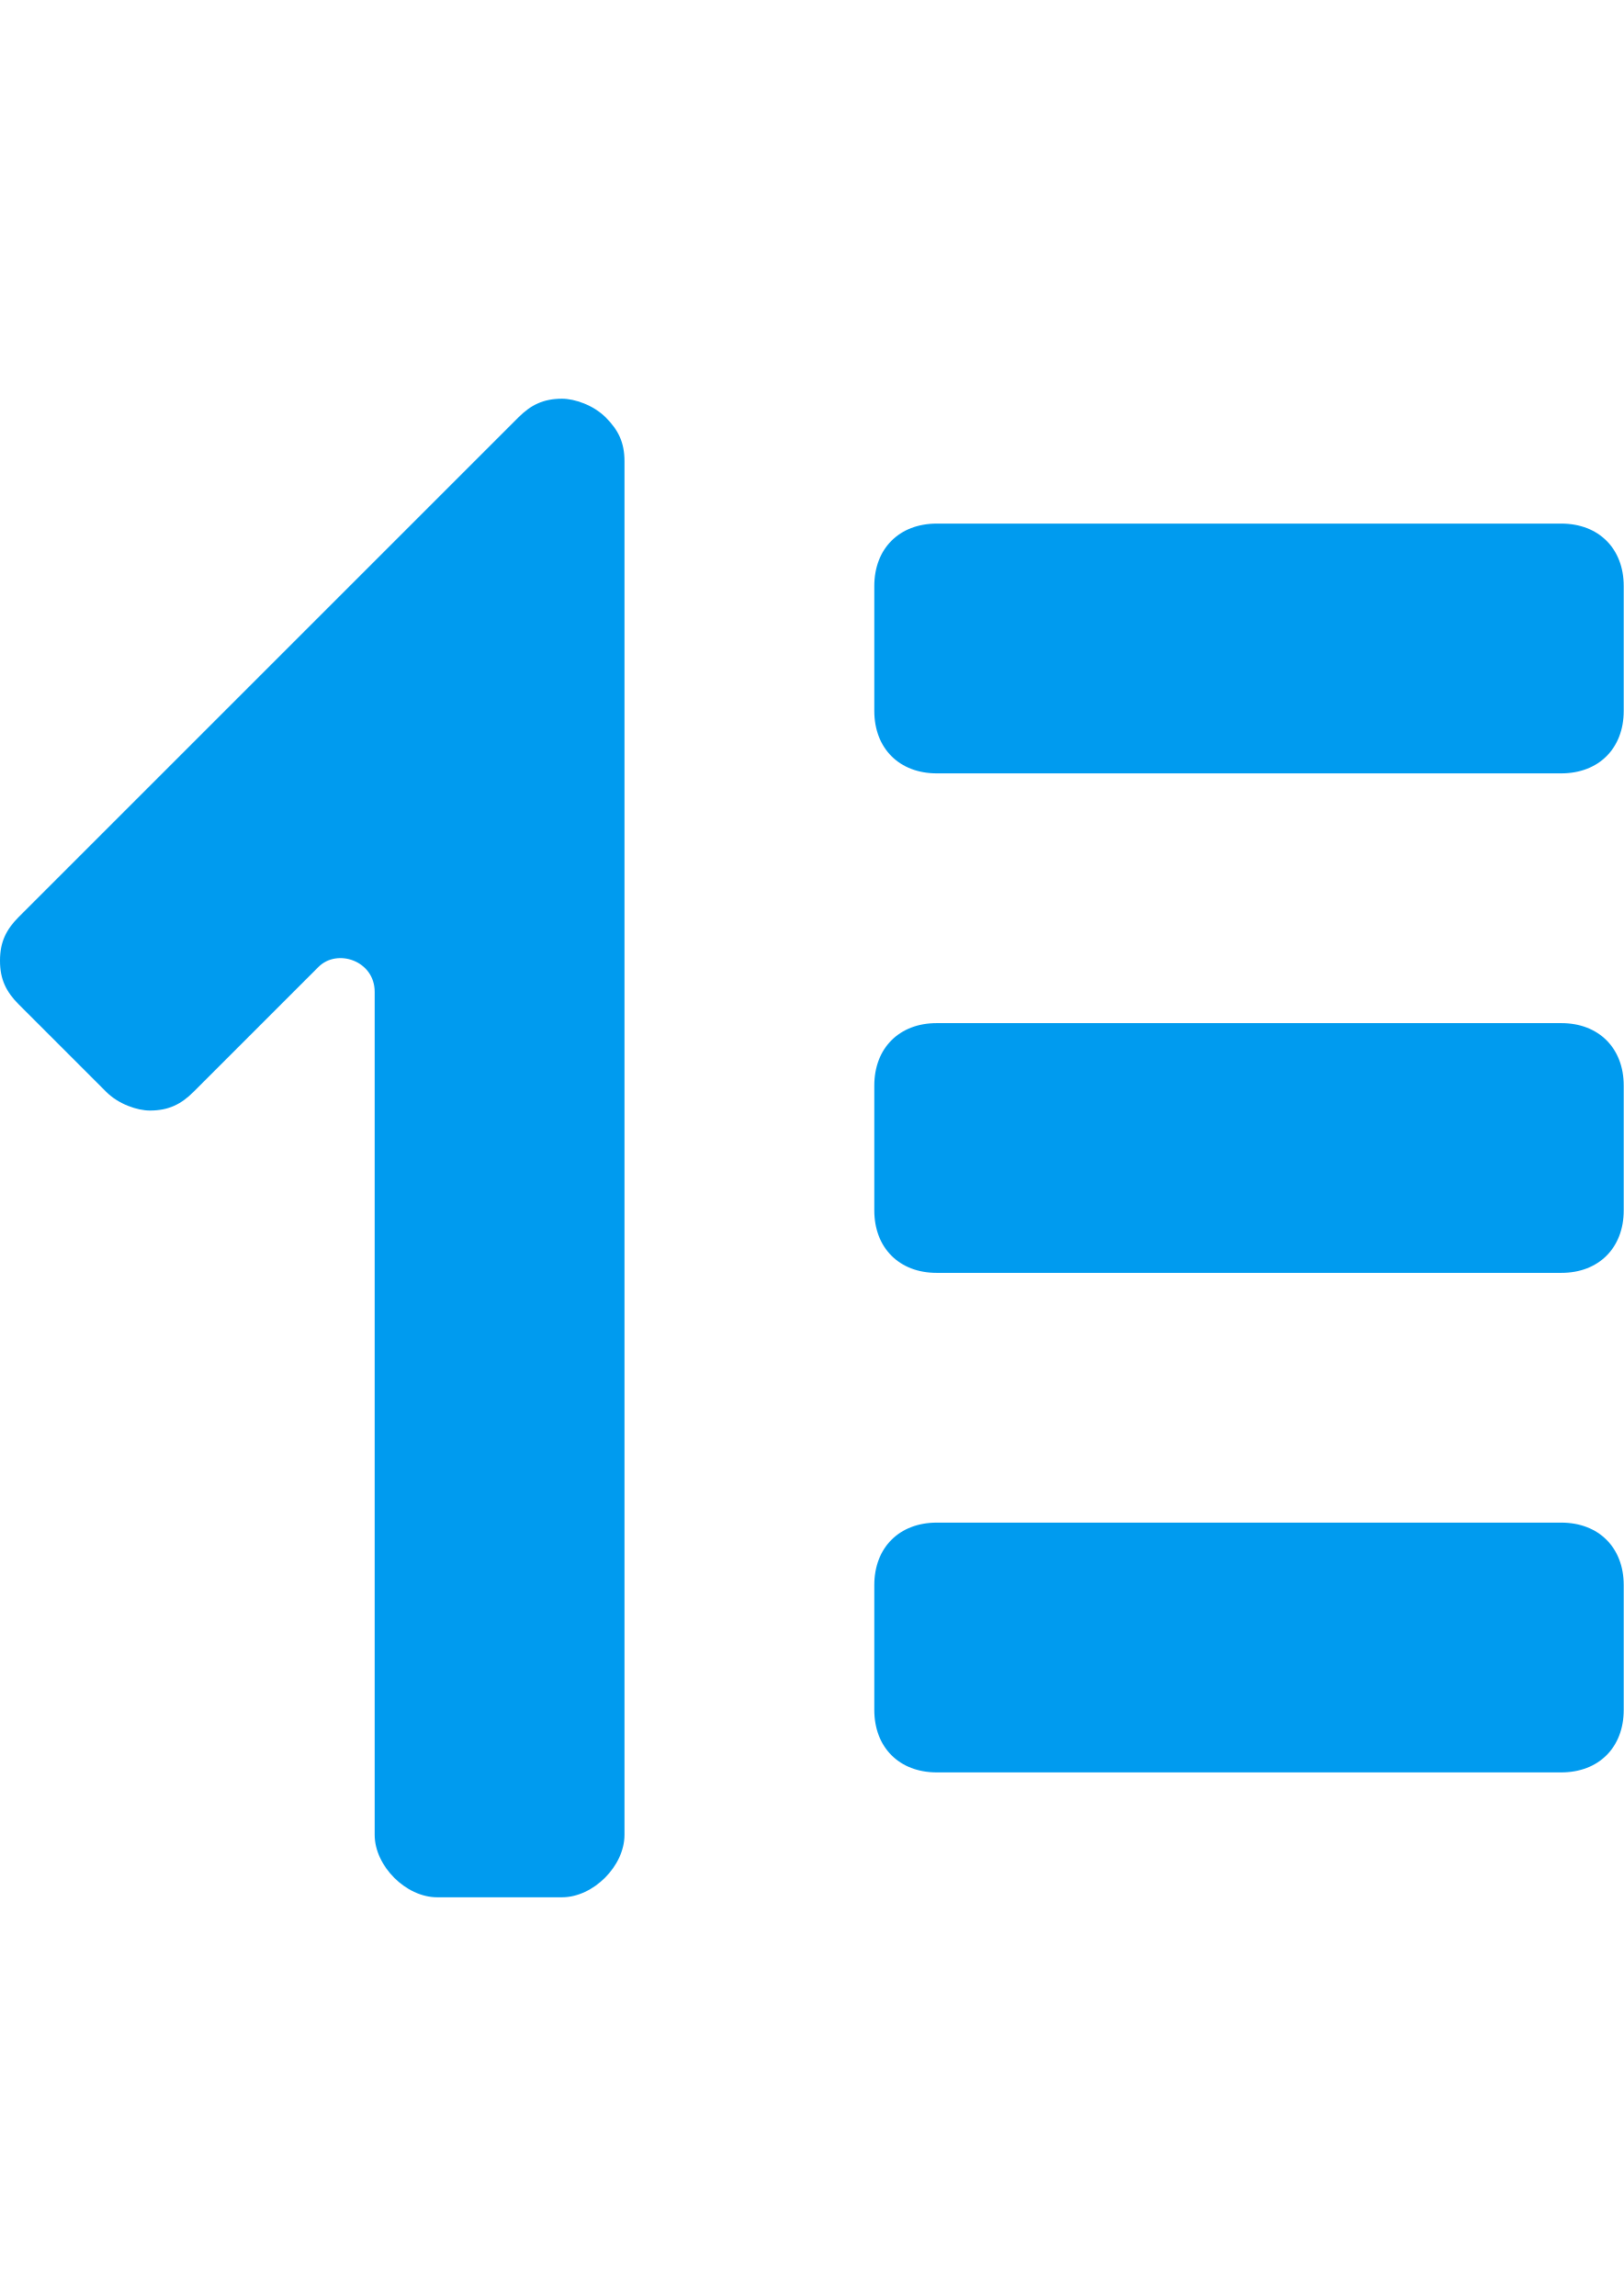
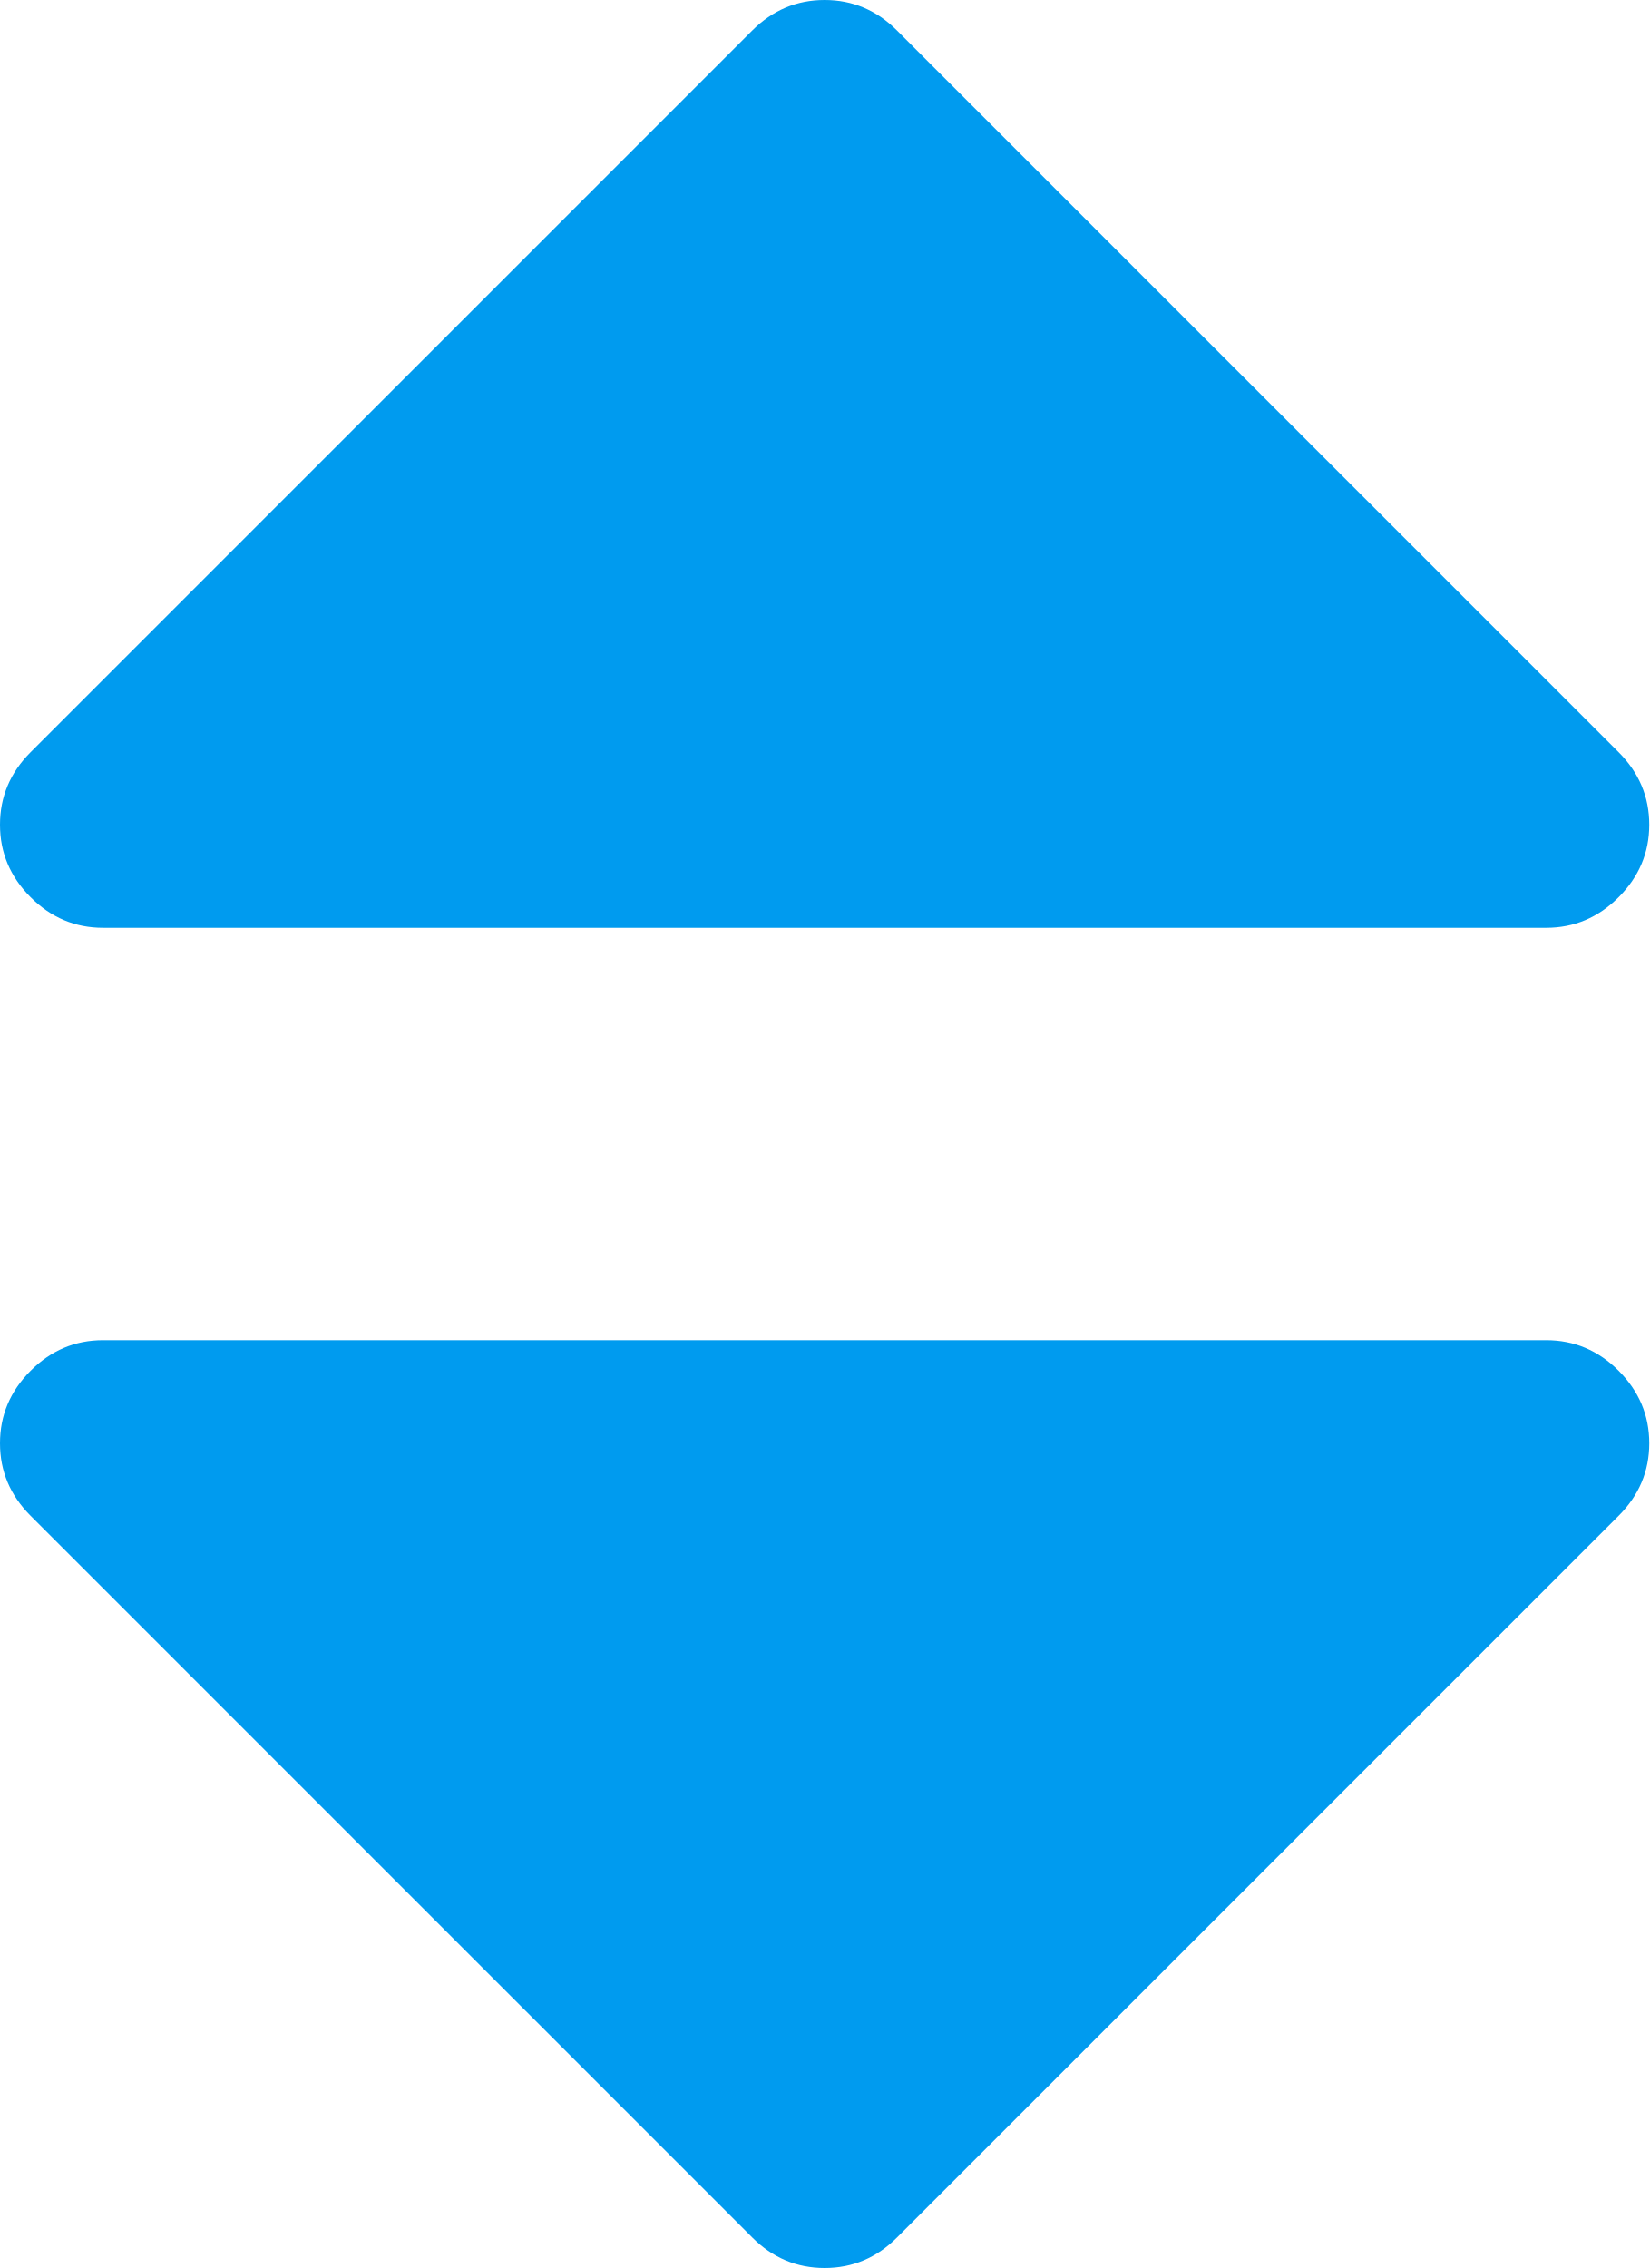
- <svg xmlns="http://www.w3.org/2000/svg" version="1.1" id="Layer_1" x="0px" y="0px" width="595.279px" height="841.891px" viewBox="0 0 595.279 841.891" enable-background="new 0 0 595.279 841.891" xml:space="preserve">
+ <svg xmlns="http://www.w3.org/2000/svg" version="1.1" id="Capa_1" x="0px" y="0px" width="292.362px" height="401.998px" viewBox="0 0 292.362 401.998" enable-background="new 0 0 292.362 401.998" xml:space="preserve">
  <g>
-     <path fill="#009BEF" d="M343.428,649.898h228.953c13.738,0,22.896-9.158,22.896-22.896v-45.791   c0-13.737-9.158-22.896-22.896-22.896H343.428c-13.735,0-22.896,9.158-22.896,22.896v45.791   C320.534,640.74,329.692,649.898,343.428,649.898z" />
-     <path fill="#009BEF" d="M343.428,466.736h228.953c13.738,0,22.896-9.158,22.896-22.896v-45.791   c0-13.737-9.158-22.896-22.896-22.896H343.428c-13.735,0-22.896,9.158-22.896,22.896v45.791   C320.534,457.578,329.692,466.736,343.428,466.736z" />
-     <path fill="#009BEF" d="M343.428,283.572h228.953c13.738,0,22.896-9.158,22.896-22.896v-45.791   c0-13.737-9.158-22.896-22.896-22.896H343.428c-13.735,0-22.896,9.158-22.896,22.896v45.791   C320.534,274.414,329.692,283.572,343.428,283.572z" />
-     <path fill="#009BEF" d="M6.867,368.286l32.054,32.054c4.579,4.579,11.447,6.868,16.026,6.868c6.867,0,11.446-2.289,16.025-6.868   l45.79-45.791c6.869-6.868,20.606-2.289,20.606,9.158v309.087c0,11.448,11.445,22.896,22.896,22.896h45.79   c11.448,0,22.896-11.447,22.896-22.896V169.095c0-6.868-2.289-11.447-6.868-16.026s-11.448-6.868-16.027-6.868   c-6.868,0-11.447,2.289-16.024,6.868L6.868,336.231C2.289,340.811,0,345.39,0,352.259C-0.002,359.127,2.288,363.706,6.867,368.286z   " />
+     <g>
+       <path fill="#009BEF" d="M18.273,164.452h255.813c4.949,0,9.233-1.807,12.849-5.424c3.612-3.616,5.427-7.898,5.427-12.847    c0-4.949-1.813-9.229-5.427-12.85L159.028,5.424C155.414,1.812,151.133,0,146.18,0s-9.232,1.812-12.85,5.424L5.424,133.331    C1.806,136.948,0,141.232,0,146.181c0,4.948,1.807,9.231,5.424,12.847C9.045,162.645,13.326,164.452,18.273,164.452z" />
+       <path fill="#009BEF" d="M274.087,237.549H18.273c-4.951,0-9.232,1.808-12.85,5.421C1.806,246.587,0,250.868,0,255.817    s1.807,9.232,5.424,12.848l127.907,127.904c3.621,3.618,7.901,5.429,12.85,5.429s9.233-1.811,12.848-5.429l127.907-127.905    c3.612-3.614,5.427-7.897,5.427-12.849c0-4.947-1.813-9.229-5.427-12.847C283.321,239.353,279.036,237.549,274.087,237.549z" />
+     </g>
  </g>
</svg>
